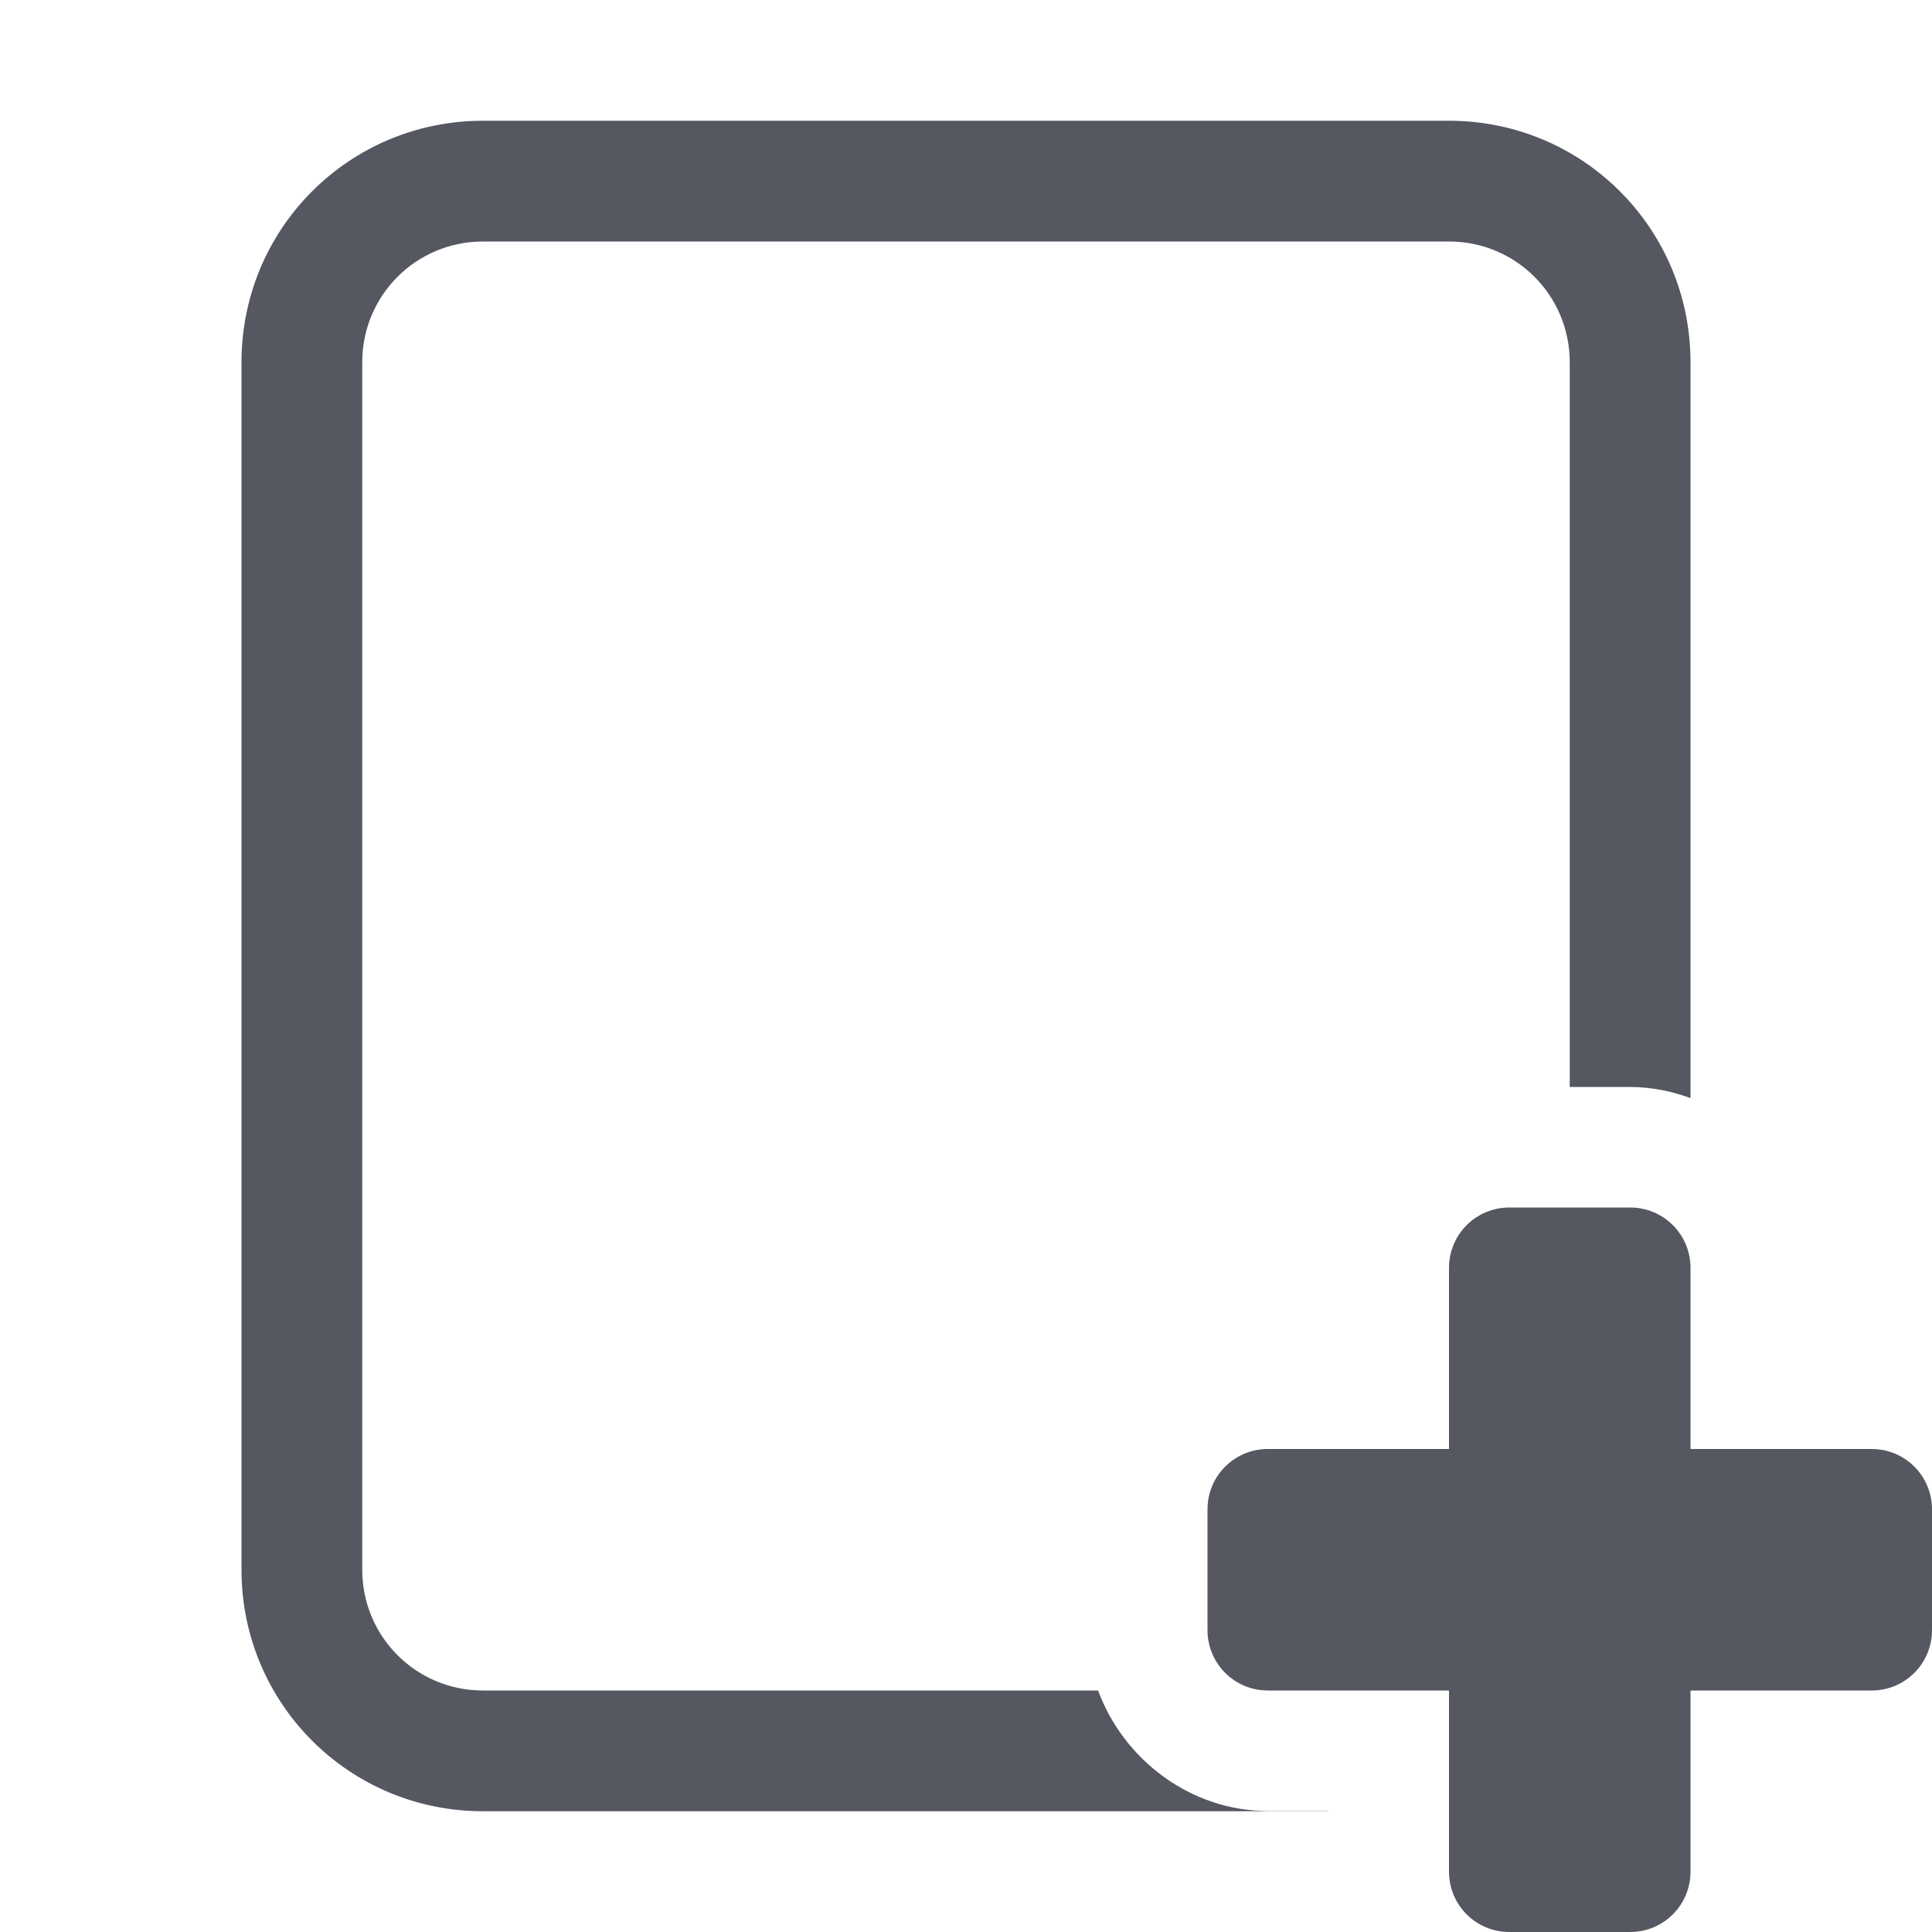
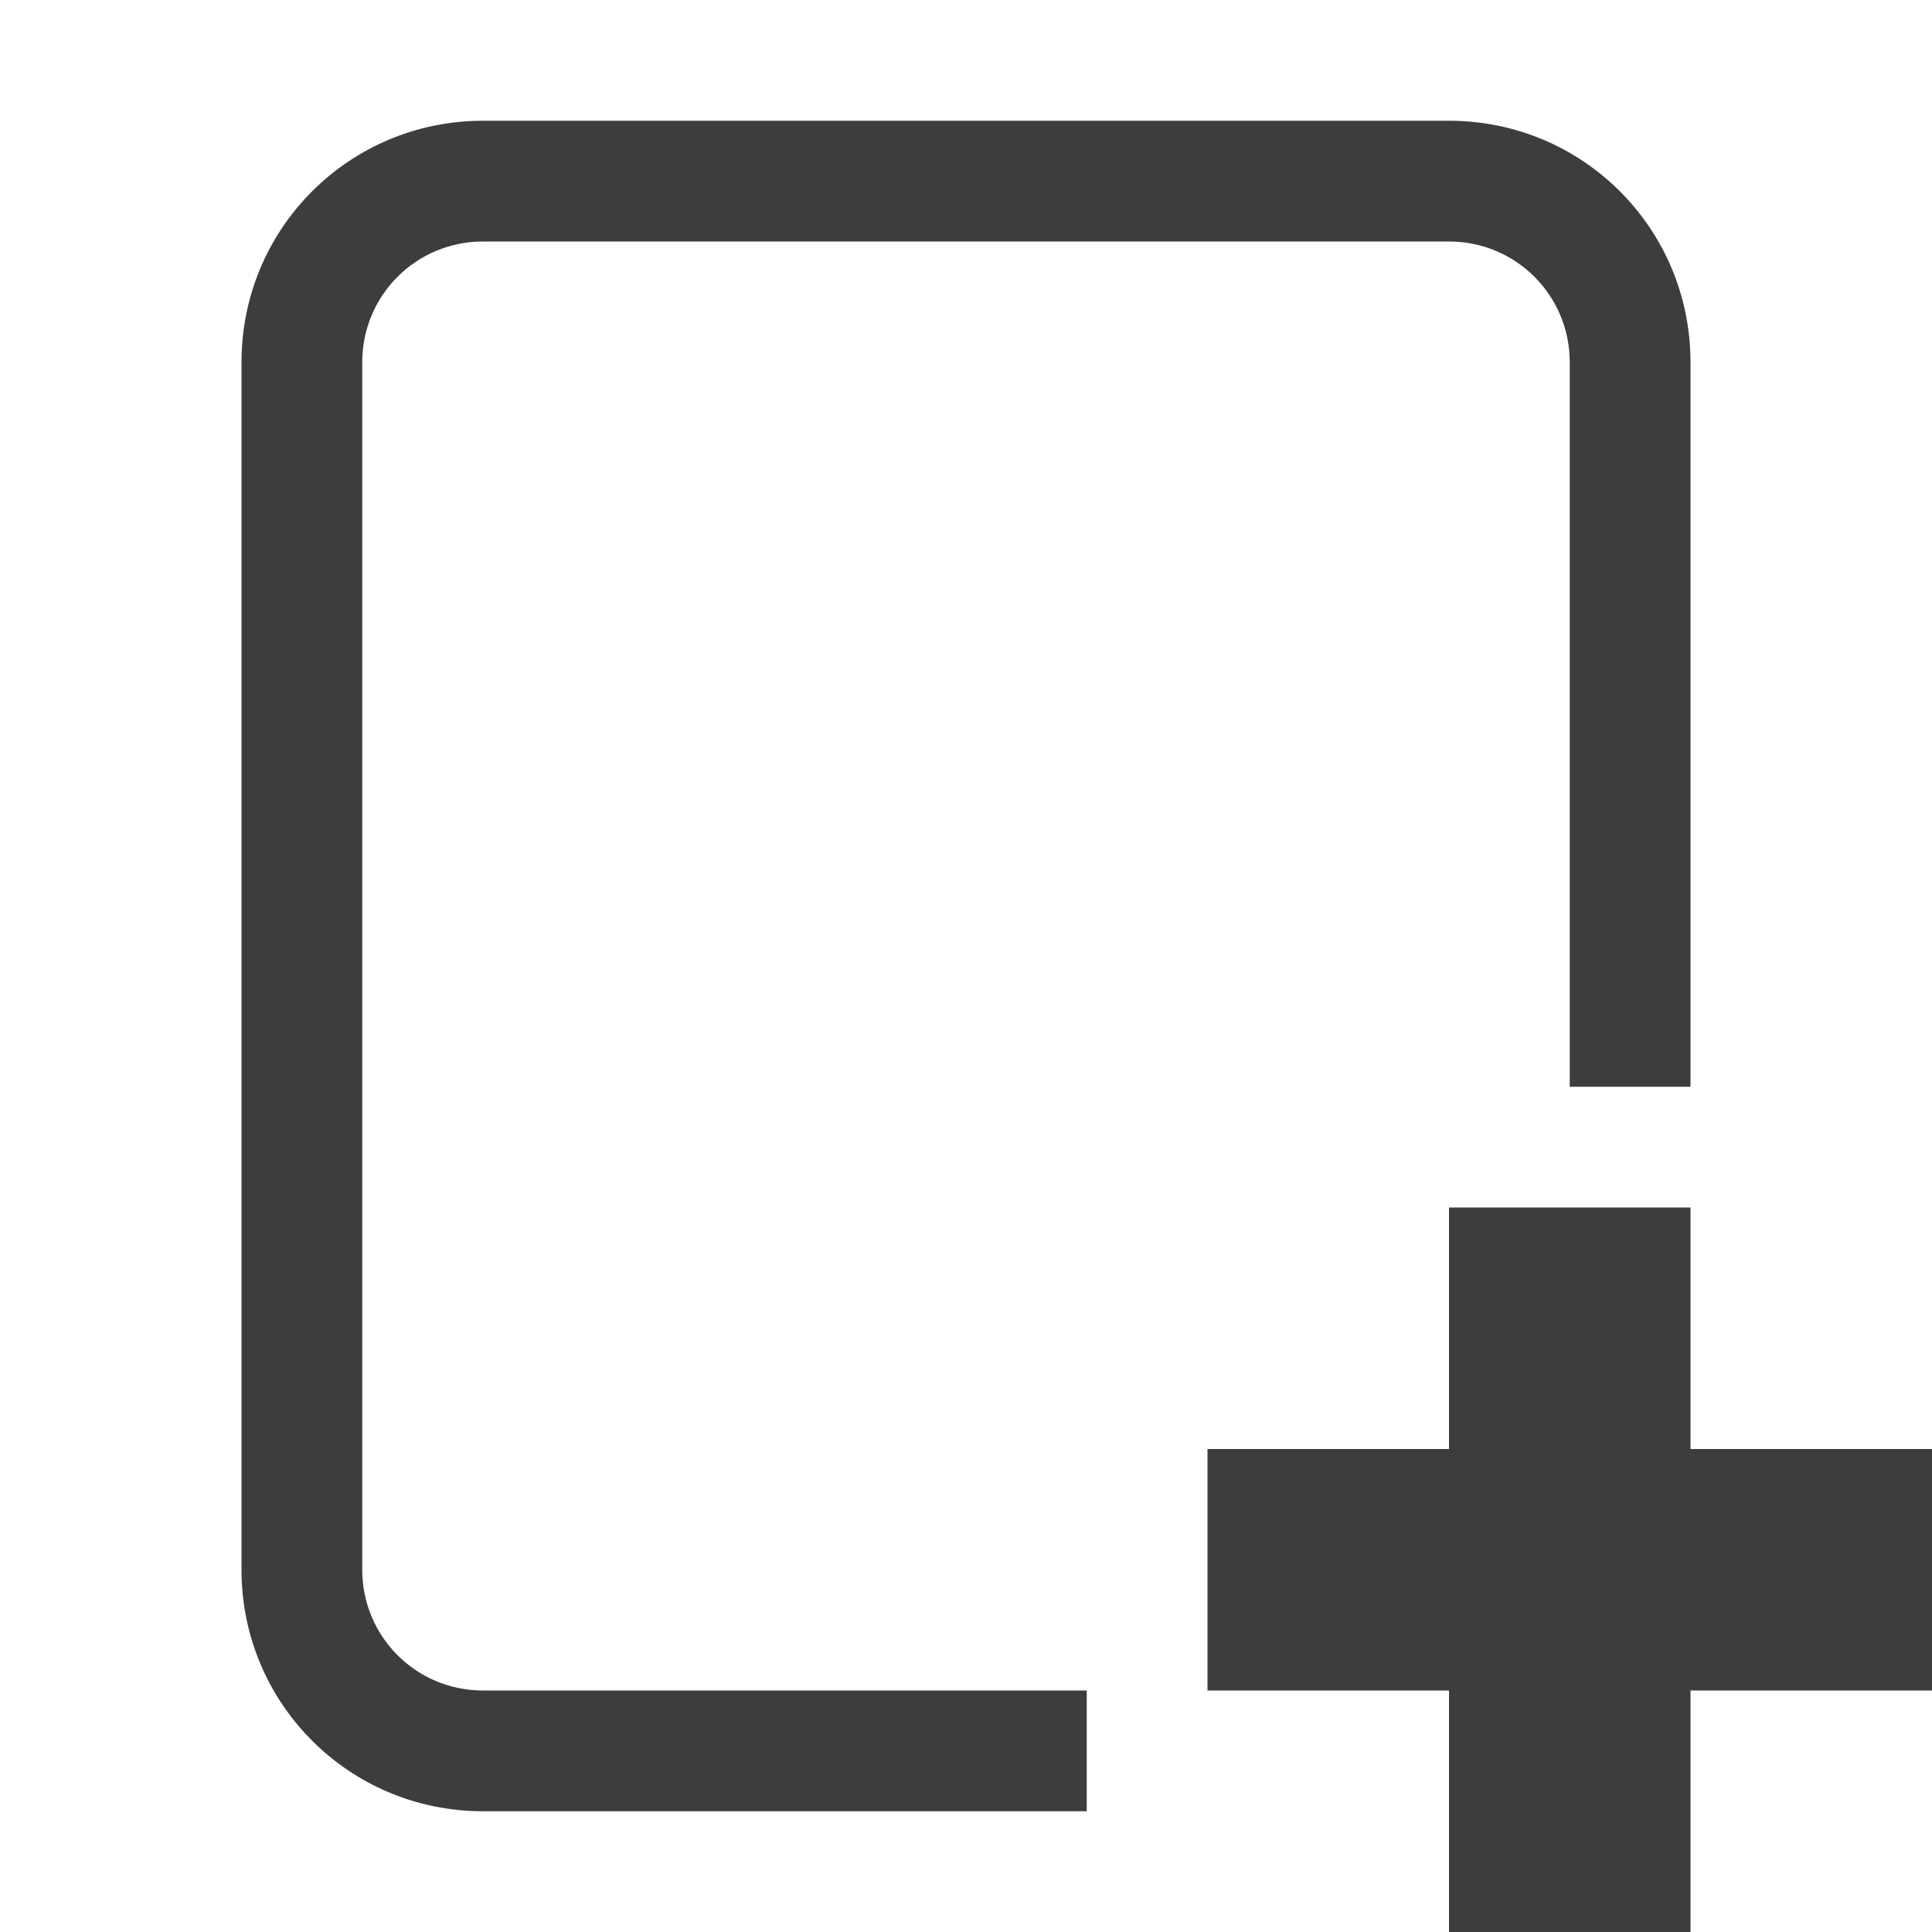
- <svg xmlns="http://www.w3.org/2000/svg" height="16" width="16" version="1.1" id="svg6">
-   <defs id="defs10" />
-   <path id="rect322" style="opacity:1;fill:#555761;stroke:none;stroke-width:1;stroke-linecap:round;-inkscape-stroke:none;stop-color:#000000" d="M 4 1 C 2.892 1 2 1.892 2 3 L 2 13 C 2 14.108 2.892 15 4 15 L 11.002 15 L 11.002 14.998 L 10.5 14.998 C 9.862 14.998 9.305 14.574 9.094 14 L 4 14 C 3.446 14 3 13.554 3 13 L 3 3 C 3 2.446 3.446 2 4 2 L 12 2 C 12.554 2 13 2.446 13 3 L 13 9.002 L 13.5 9.002 C 13.675 9.002 13.842 9.036 14 9.094 L 14 3 C 14 1.892 13.108 1 12 1 L 4 1 z M 12.5 10 C 12.223 10 12 10.223 12 10.5 L 12 12 L 10.5 12 C 10.223 12 10 12.223 10 12.5 L 10 13.5 C 10 13.777 10.223 14 10.5 14 L 12 14 L 12 15.5 C 12 15.777 12.223 16 12.5 16 L 13.5 16 C 13.777 16 14 15.777 14 15.5 L 14 14 L 15.5 14 C 15.777 14 16 13.777 16 13.5 L 16 12.5 C 16 12.223 15.777 12 15.5 12 L 14 12 L 14 10.5 C 14 10.223 13.777 10 13.5 10 L 12.5 10 z " />
+ <svg xmlns="http://www.w3.org/2000/svg" height="16" width="16" version="1.1" id="svg1">
+   <defs id="defs1">
+     <style id="current-color-scheme" type="text/css">
+       .ColorScheme-Text{color:#282828}
+     </style>
+   </defs>
+   <g id="g1" class="ColorScheme-Text" fill="currentColor" opacity="0.9">
+     <path id="path1" d="m 12,10 v 2 h -2 v 2 h 2 v 2 h 2 v -2 h 2 v -2 h -2 v -2 z" />
+     <path id="path2" d="M 4,1 C 2.892,1 2,1.892 2,3 v 10 c 0,1.108 0.892,2 2,2 H 9 V 14 H 4 C 3.446,14 3,13.554 3,13 V 3 C 3,2.446 3.446,2 4,2 h 8 c 0.554,0 1,0.446 1,1 v 6 h 1 V 3 C 14,1.892 13.108,1 12,1 Z" />
+   </g>
</svg>
